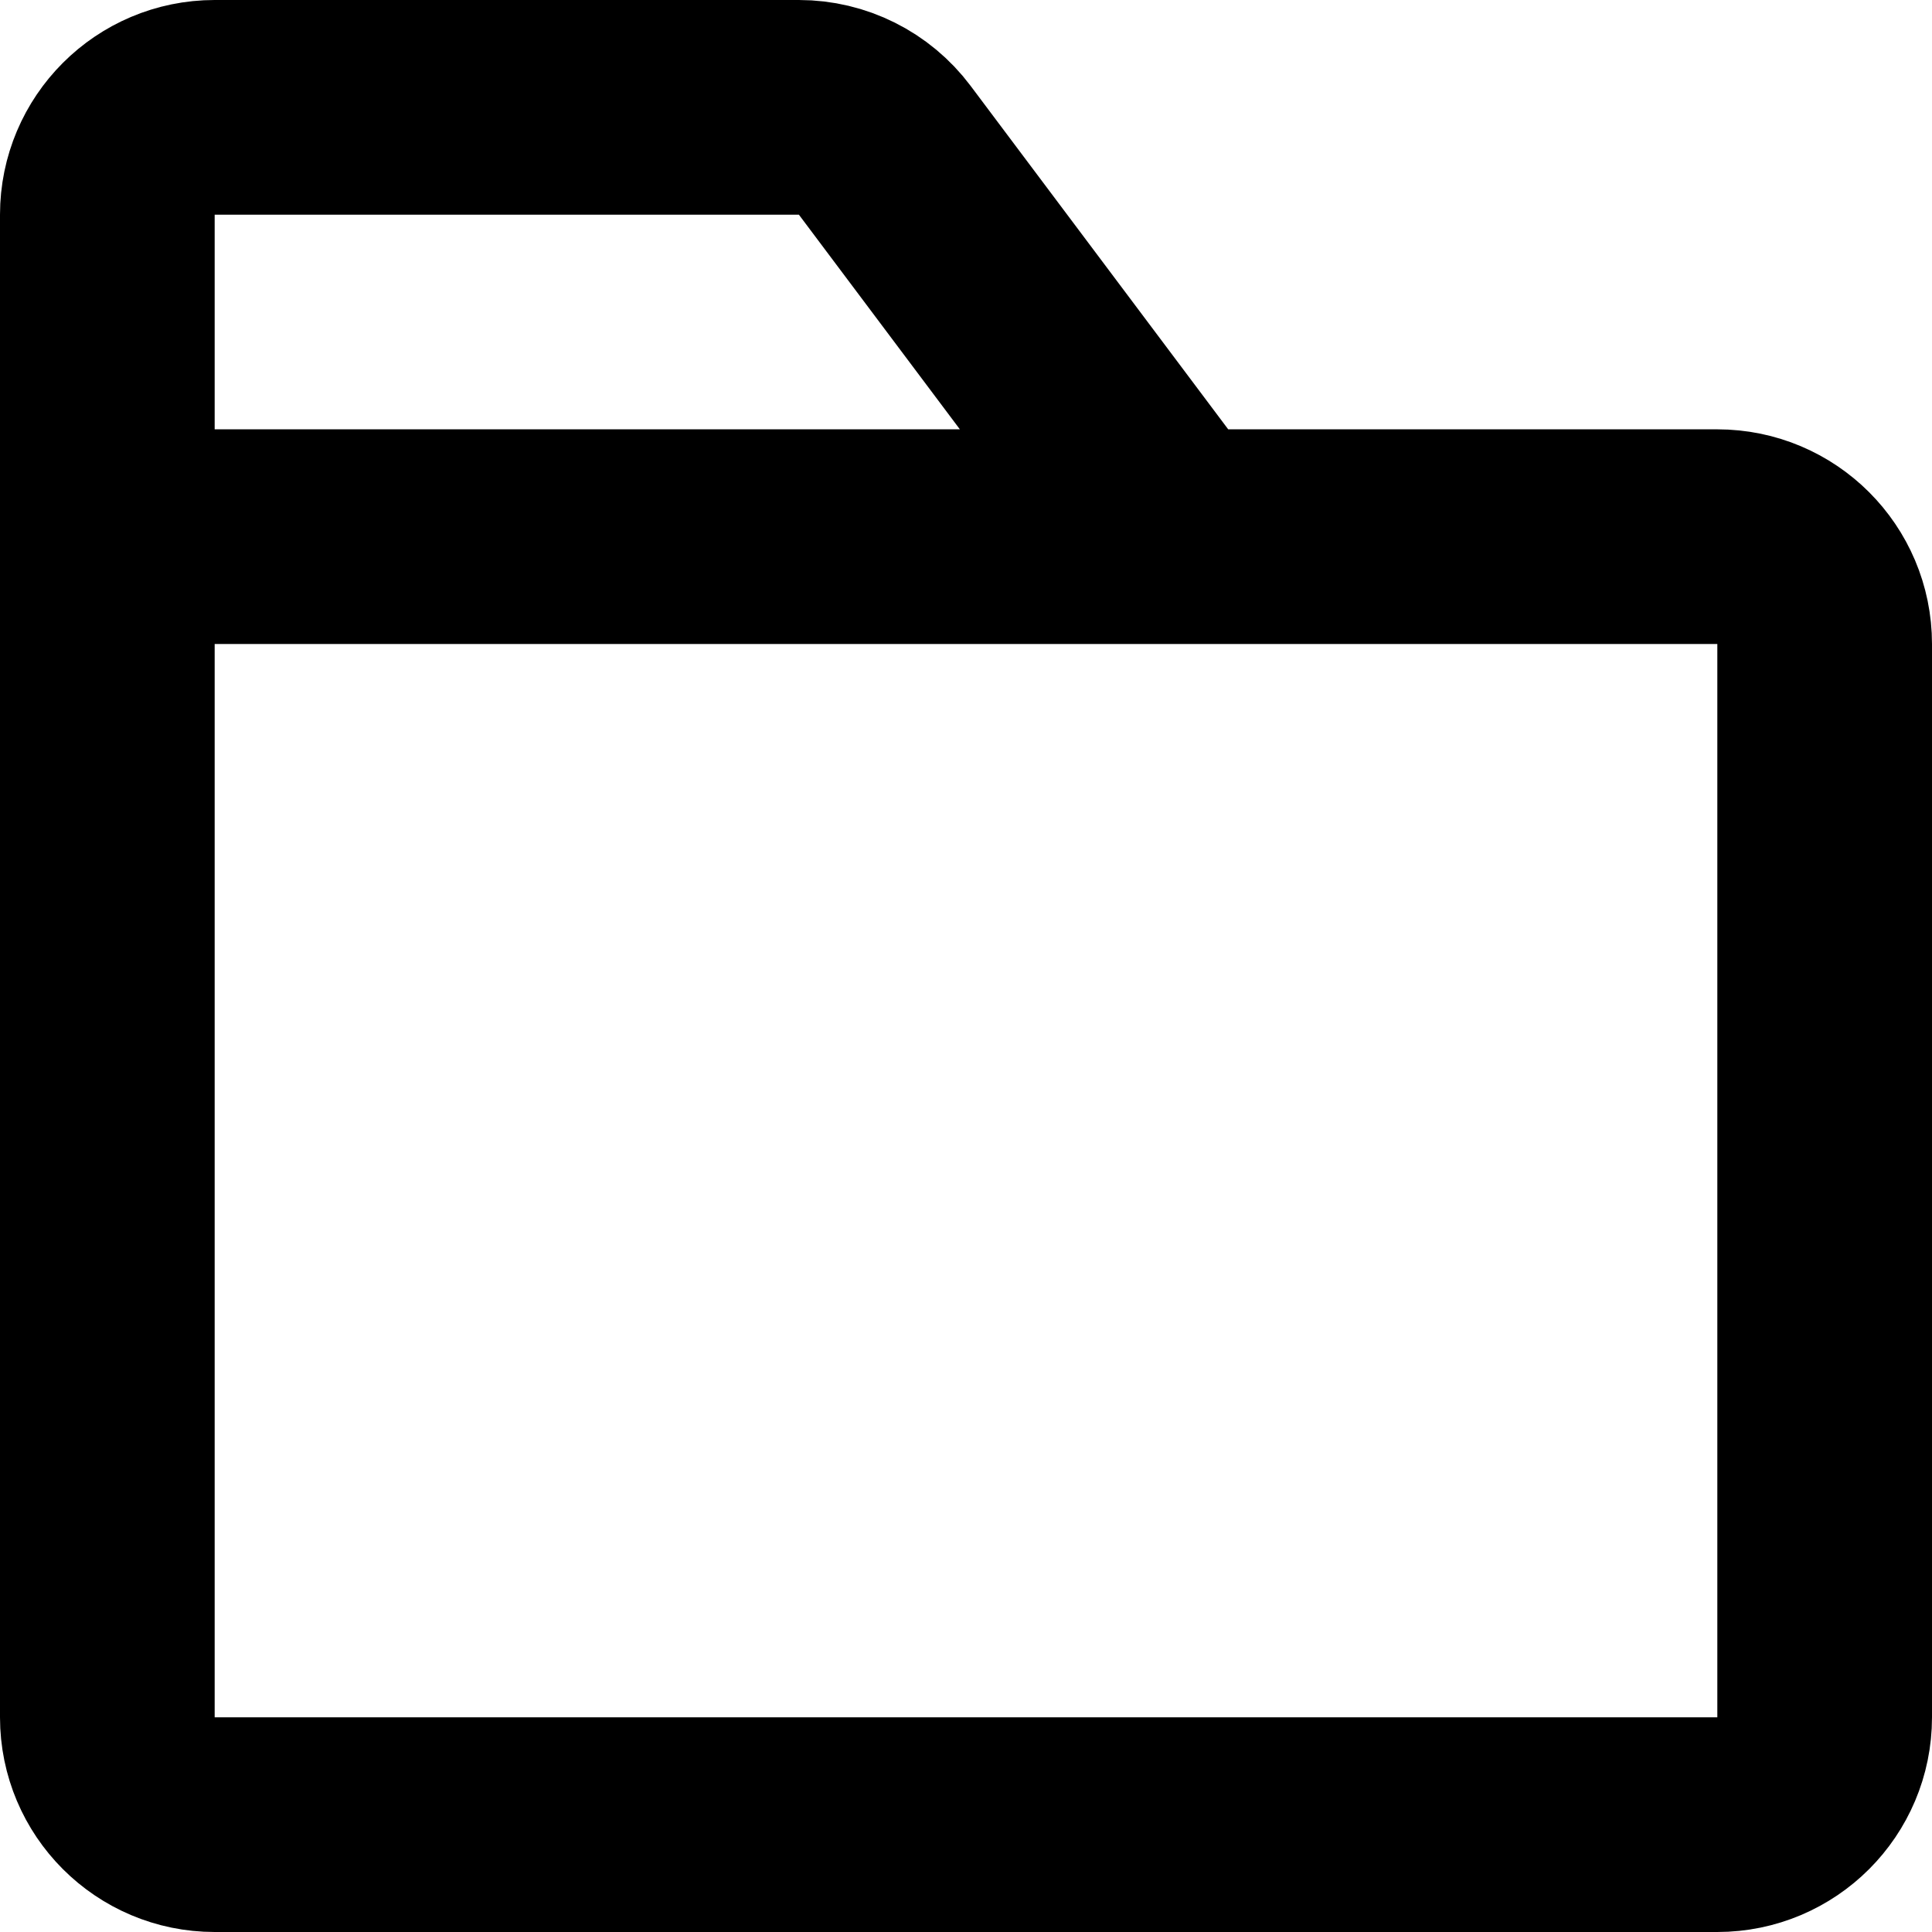
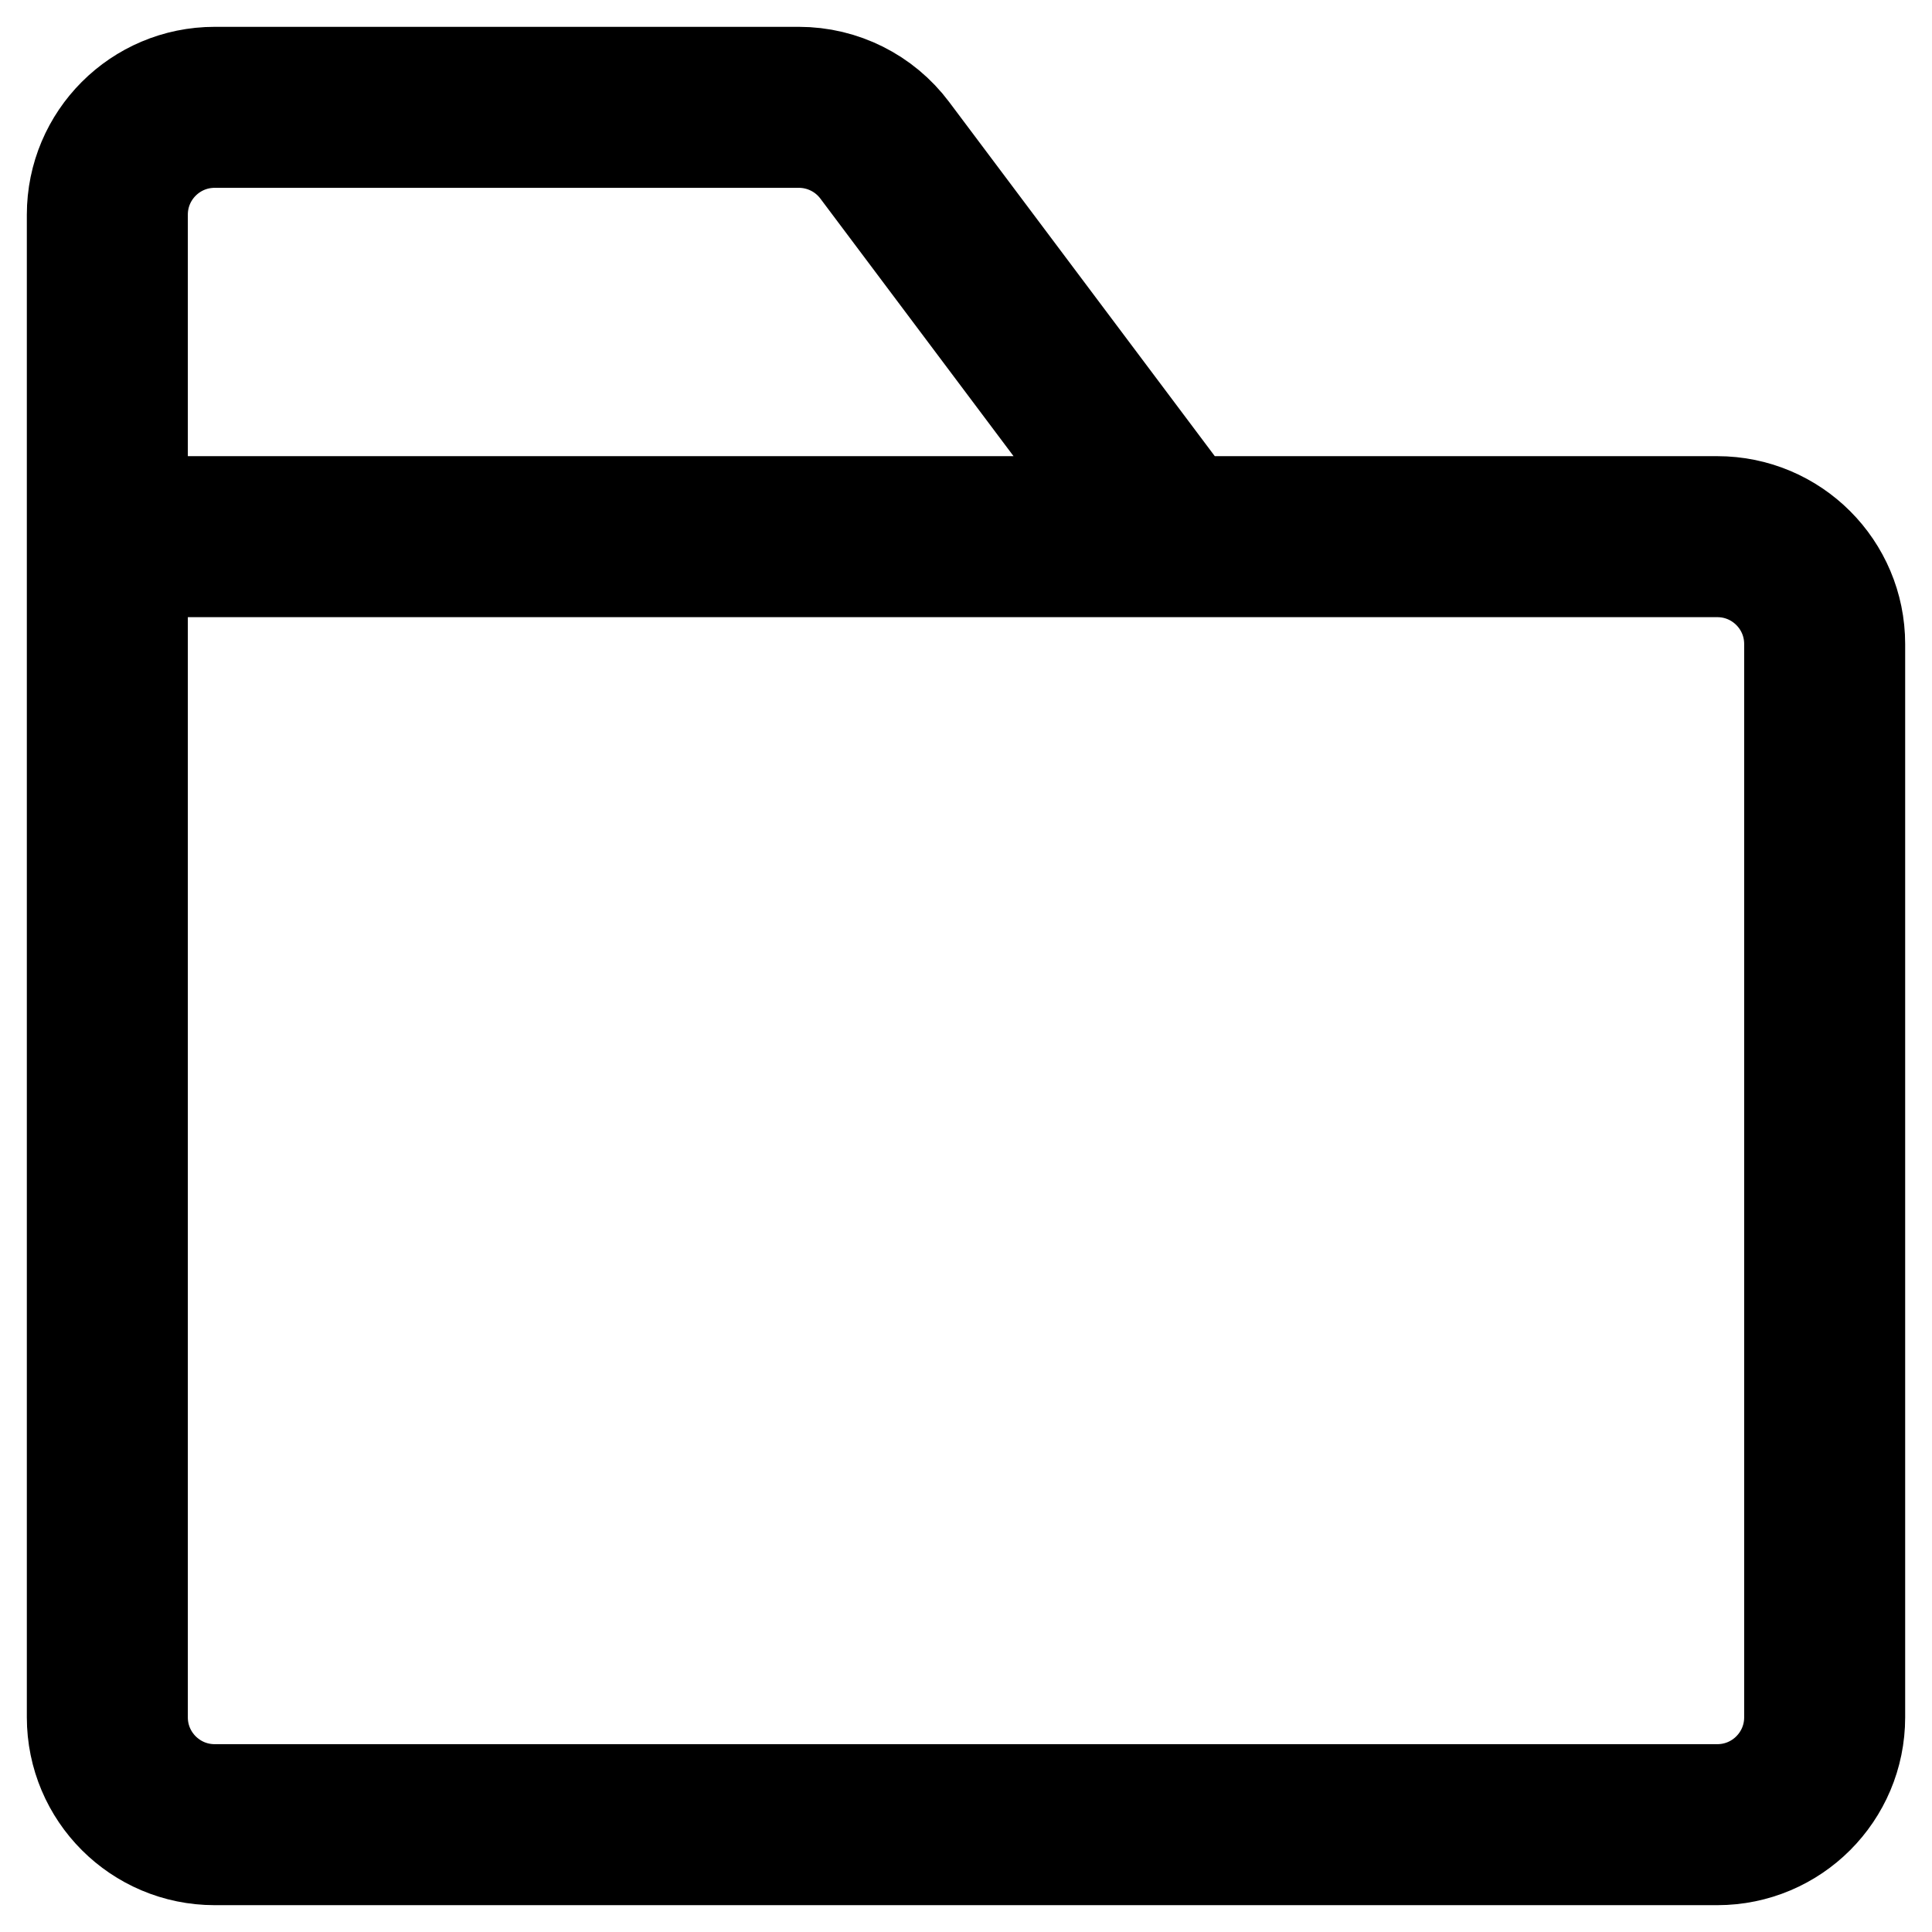
<svg xmlns="http://www.w3.org/2000/svg" class="w-6 h-6 text-gray-800 dark:text-white" aria-hidden="true" fill="none" viewBox="0 0 18 18">
-   <path stroke="currentColor" stroke-linecap="round" stroke-linejoin="round" stroke-width="2" d="M1 5v11a1 1 0 0 0 1 1h14a1 1 0 0 0 1-1V6a1 1 0 0 0-1-1H1Zm0 0V2a1 1 0 0 1 1-1h5.443a1 1 0 0 1 .8.4l2.7 3.6H1Z" />
+   <path stroke="currentColor" stroke-linecap="round" stroke-linejoin="round" stroke-width="1.5" d="M1 5v11a1 1 0 0 0 1 1h14a1 1 0 0 0 1-1V6a1 1 0 0 0-1-1H1Zm0 0V2a1 1 0 0 1 1-1h5.443a1 1 0 0 1 .8.4l2.7 3.6H1Z" />
</svg>
